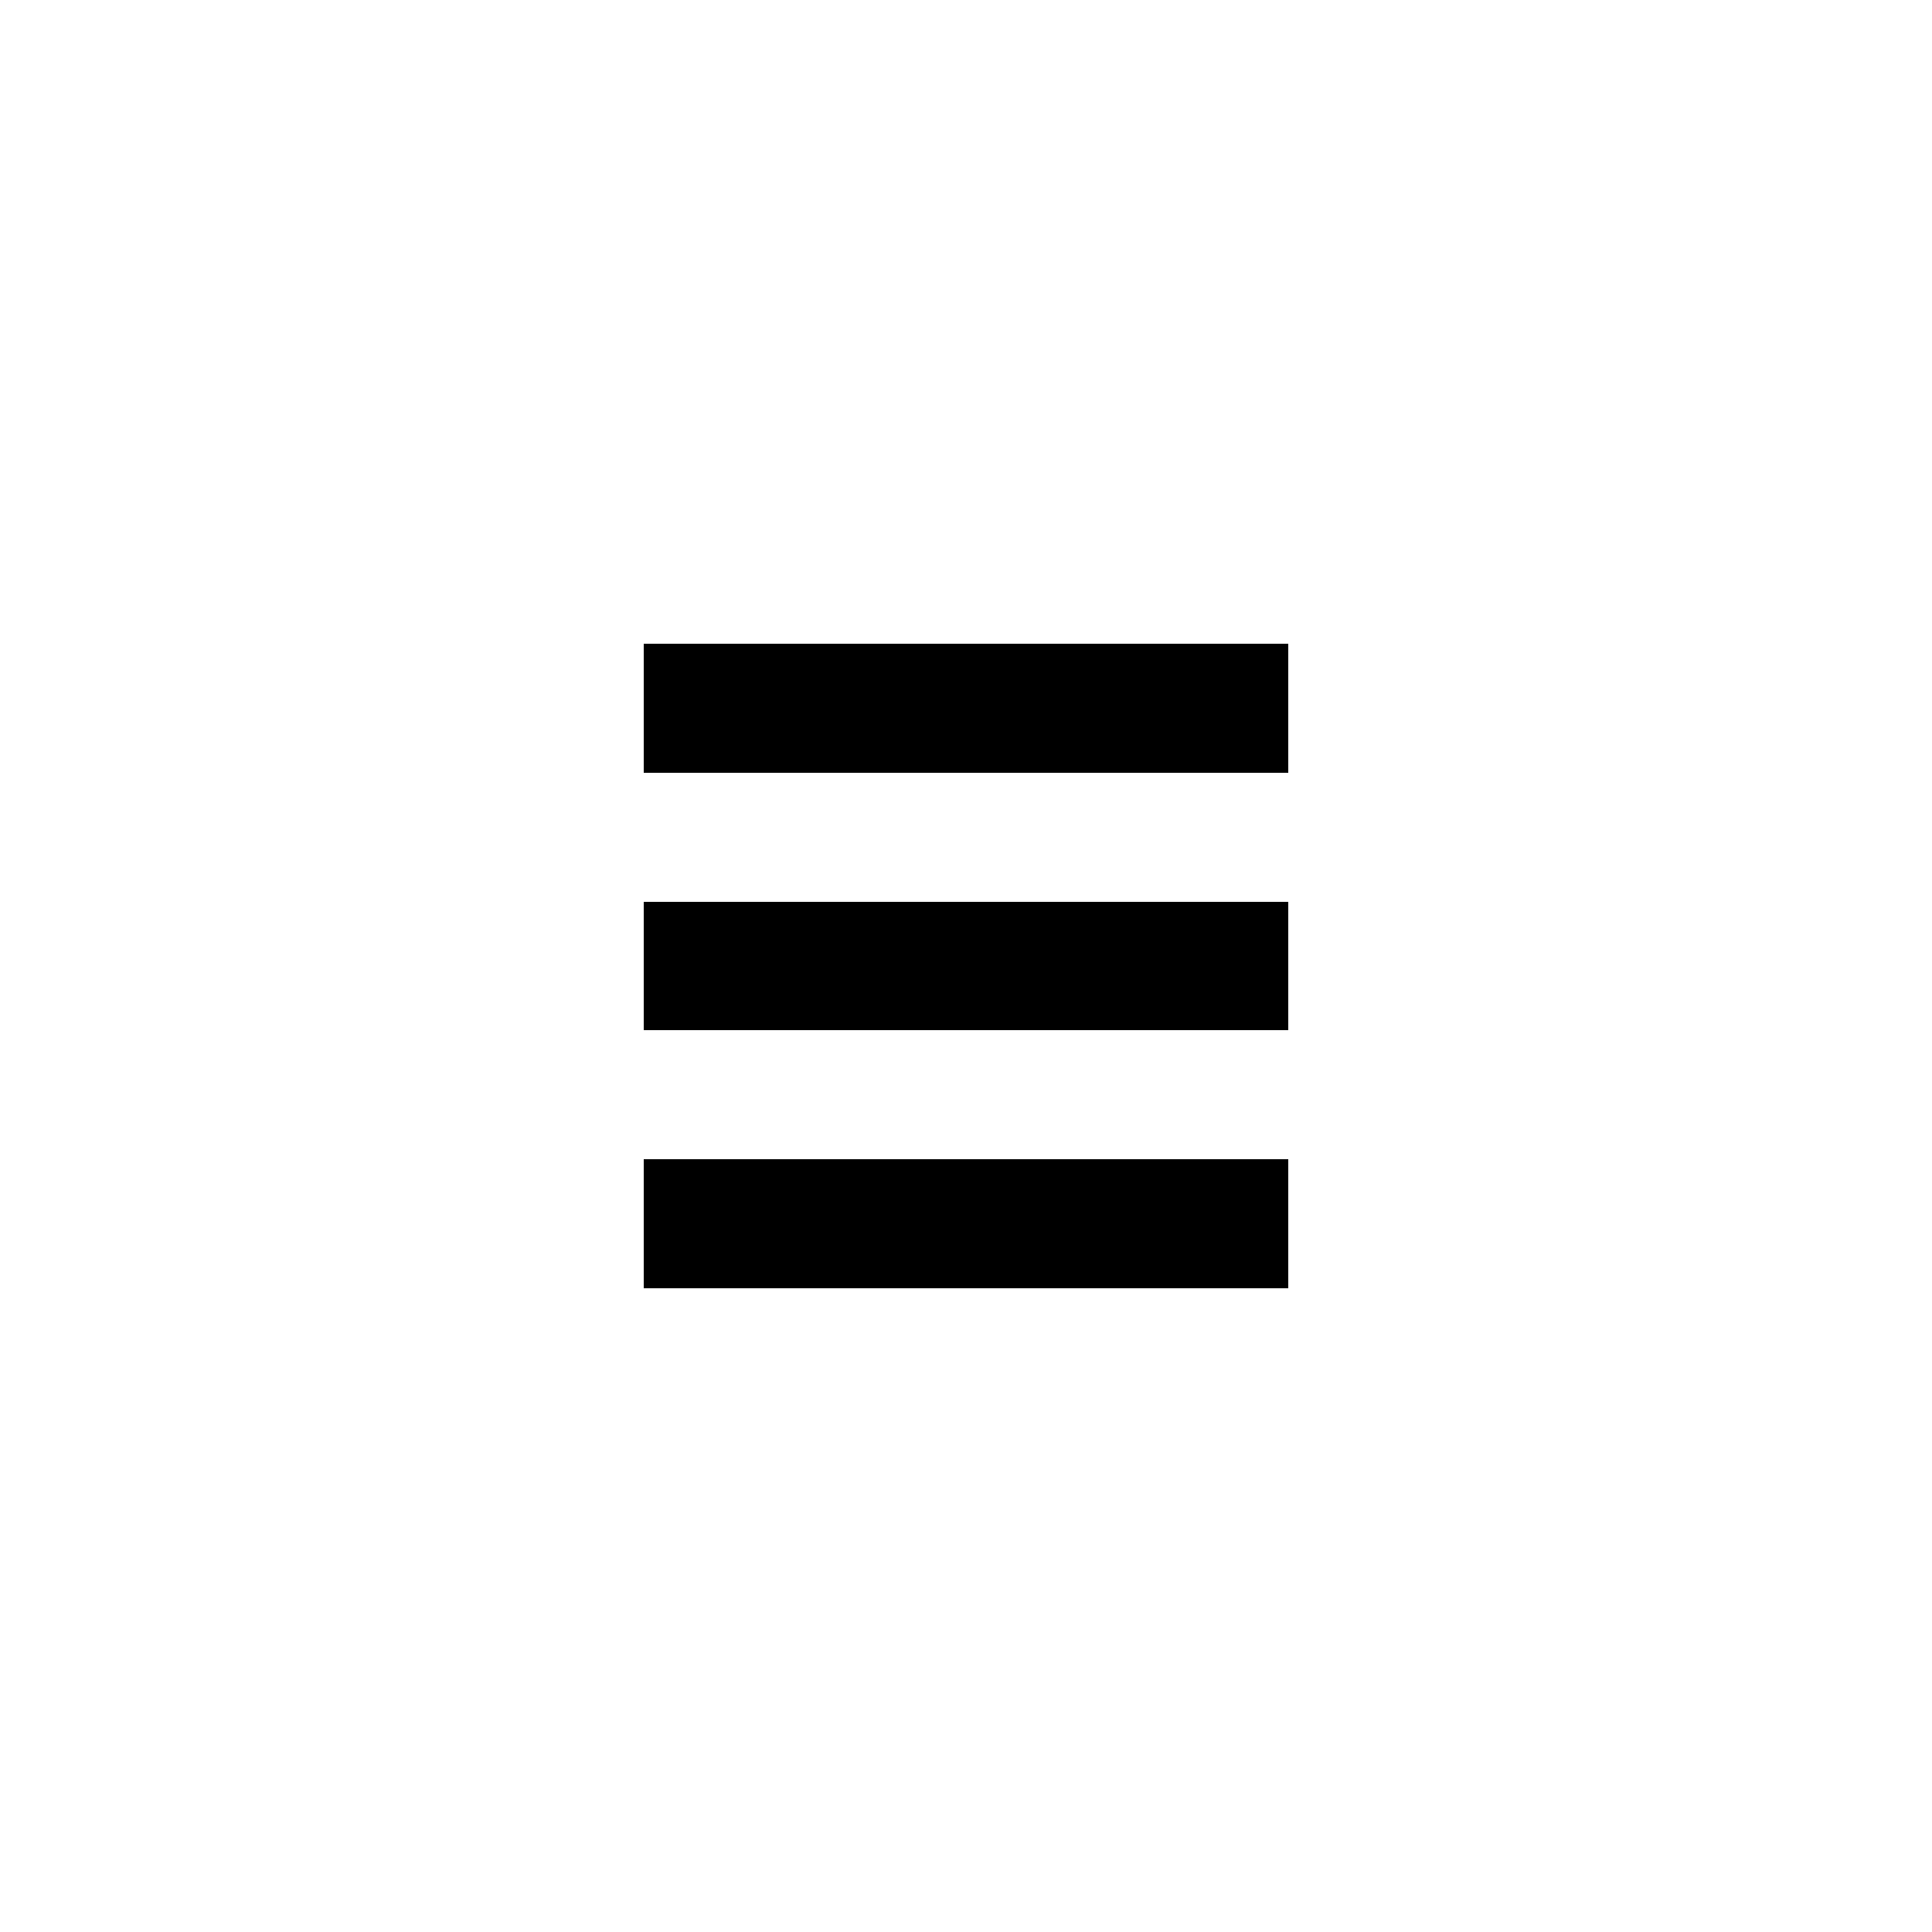
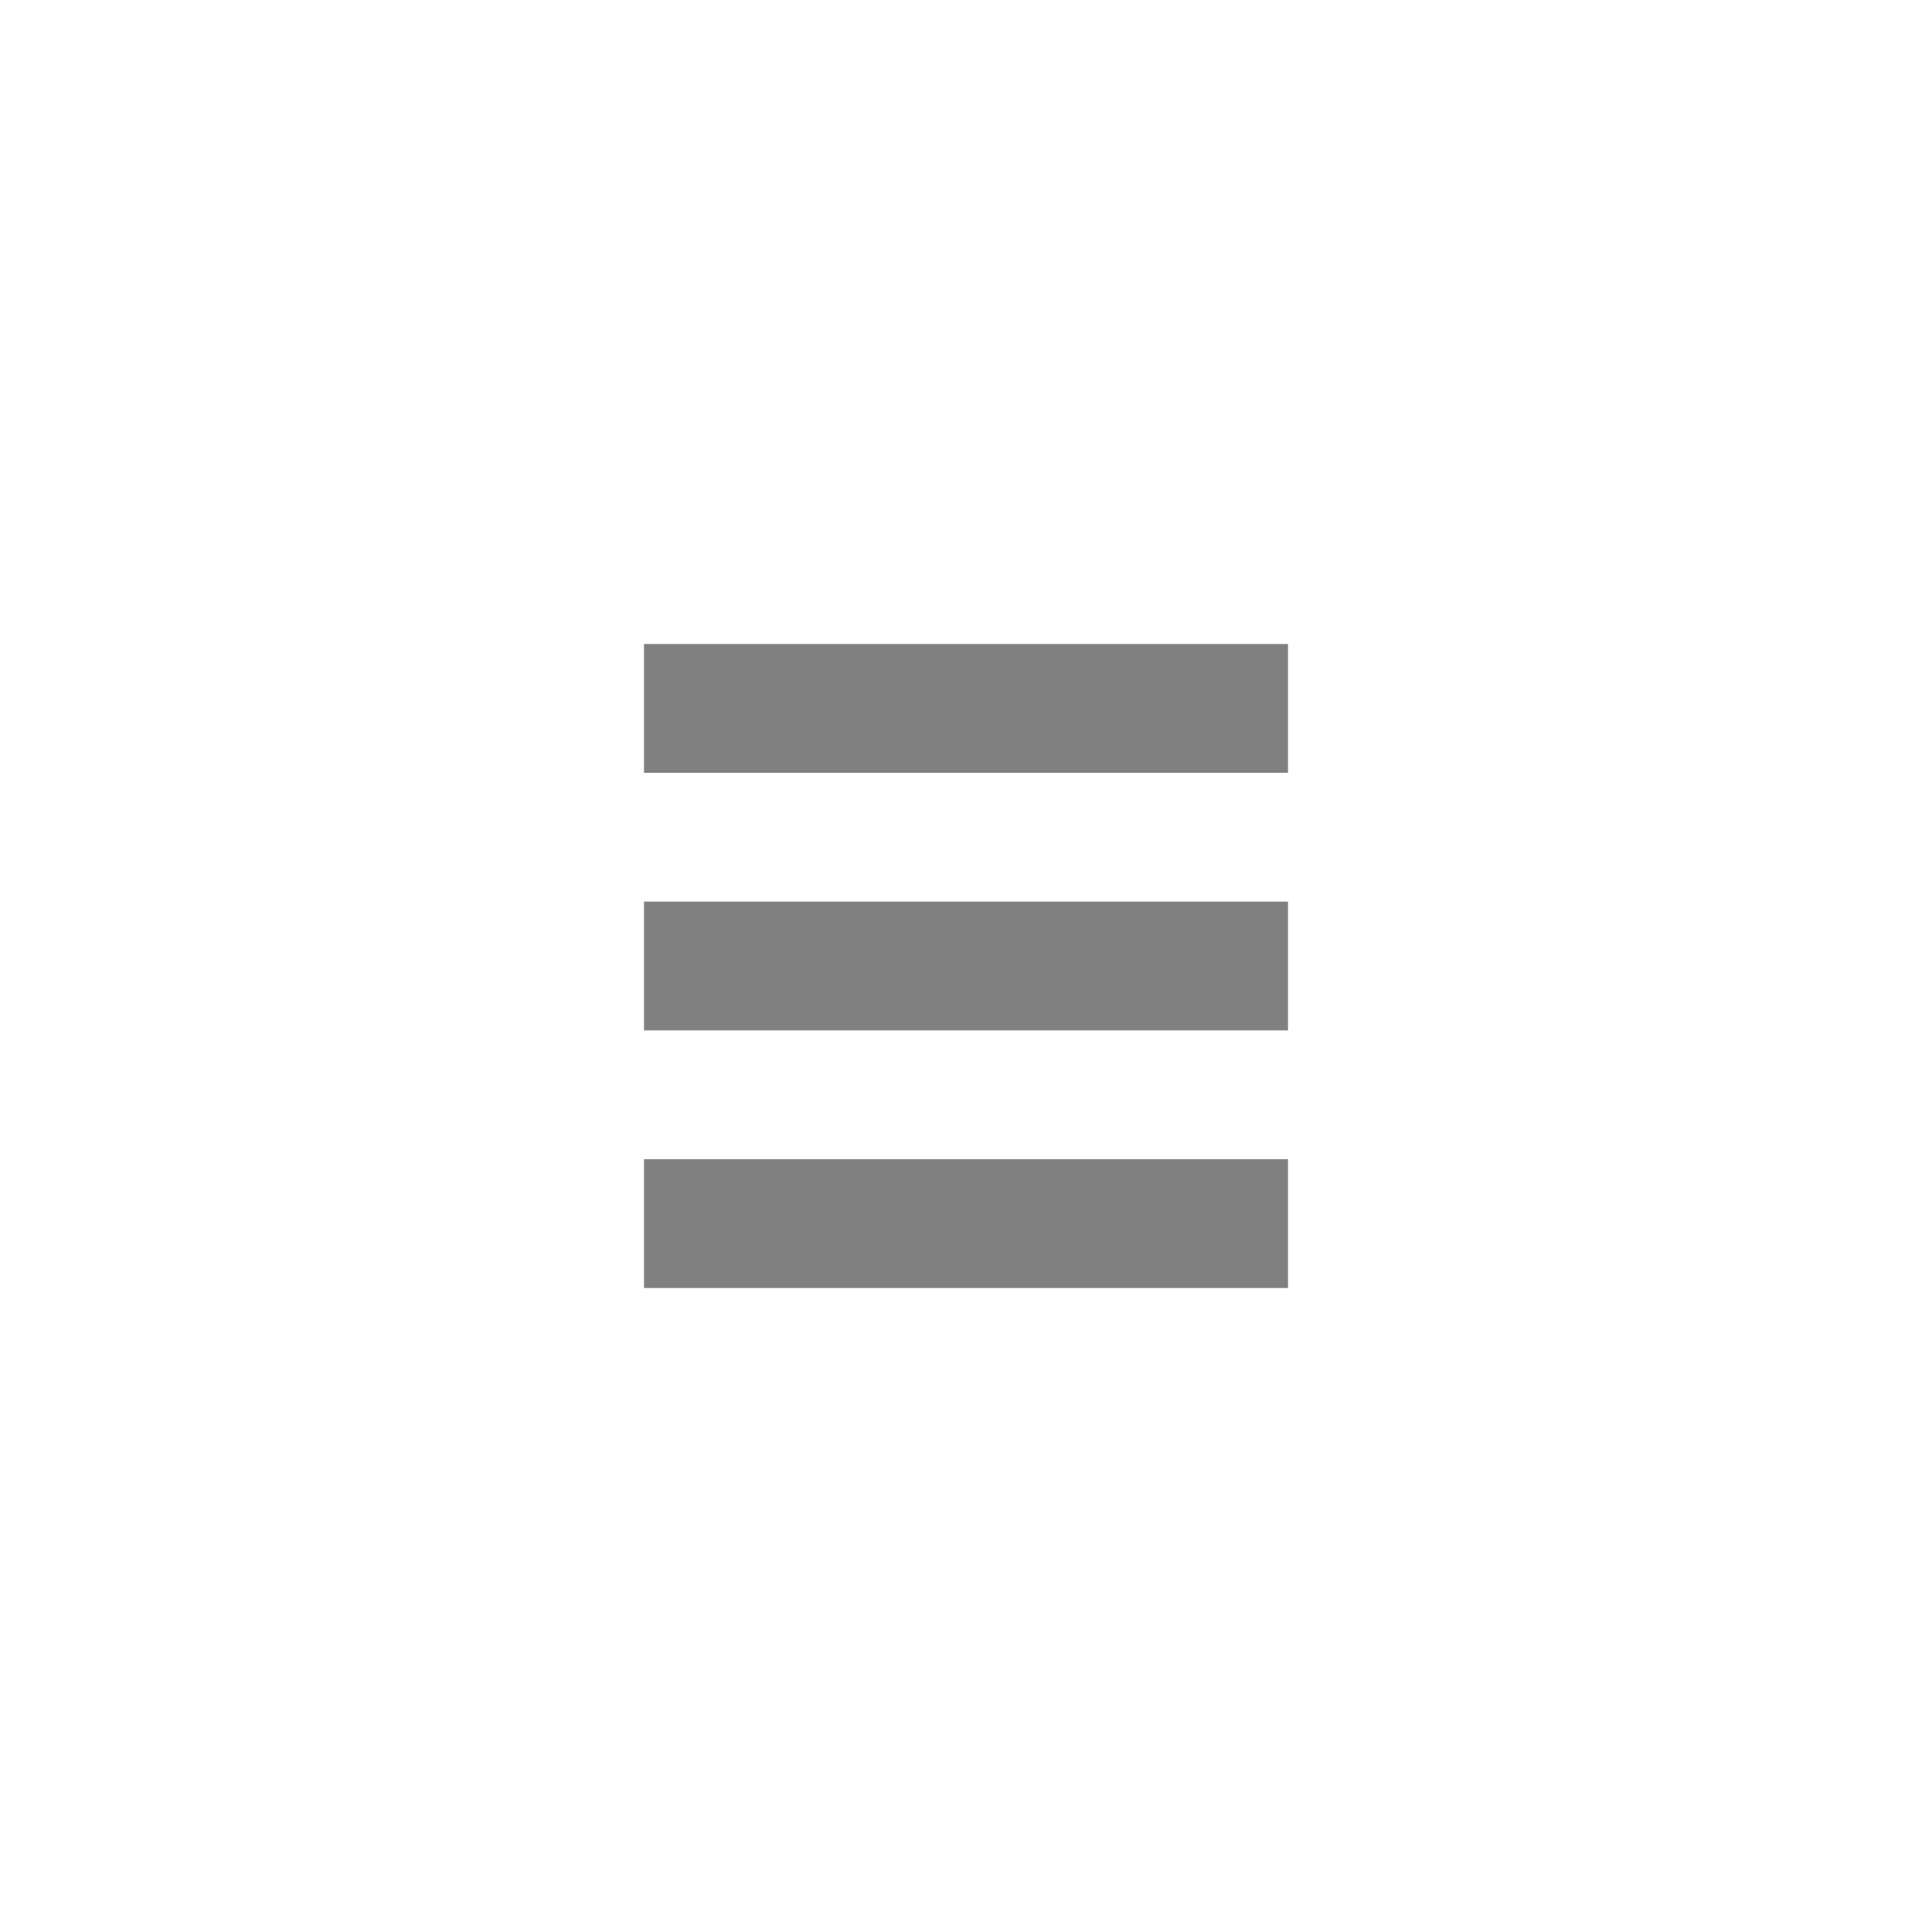
<svg xmlns="http://www.w3.org/2000/svg" width="30" height="30" viewBox="0 0 30 30">
-   <g fill="#000000" shape-rendering="crispEdges">
+   <g fill="#808080">
    <rect x="10" y="10" width="10" height="2" />
    <rect x="10" y="14" width="10" height="2" />
    <rect x="10" y="18" width="10" height="2" />
  </g>
</svg>
